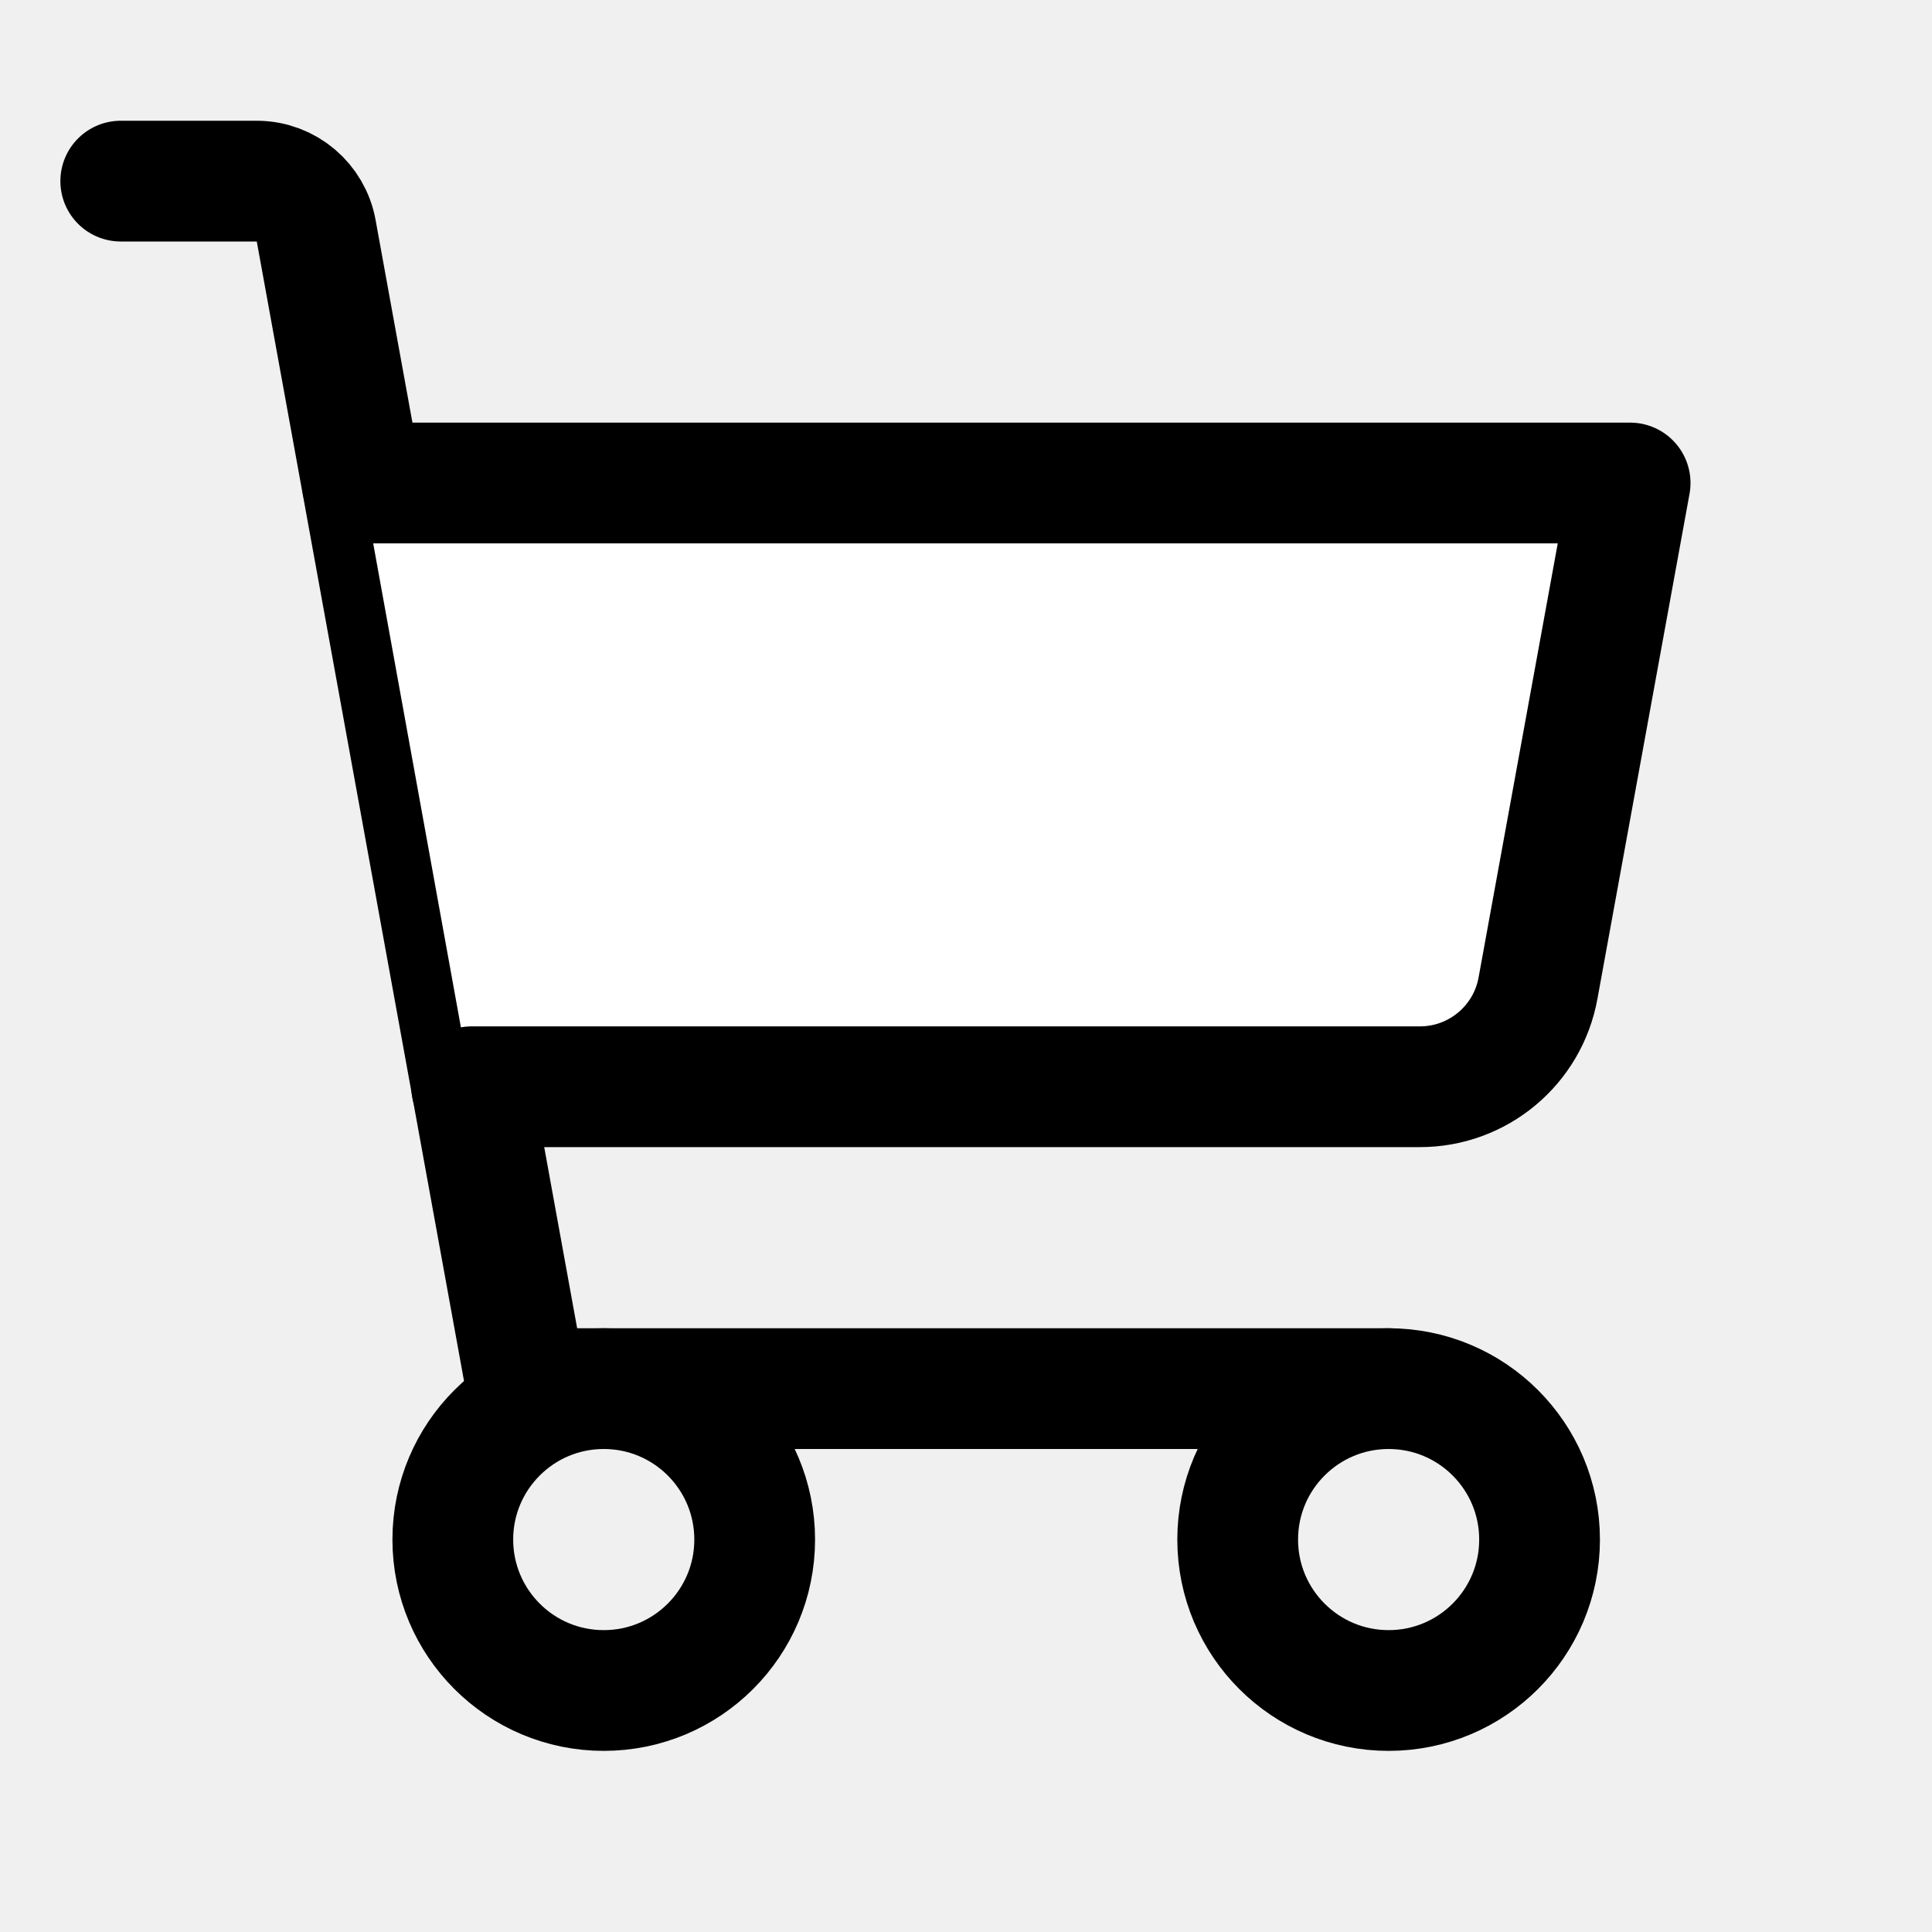
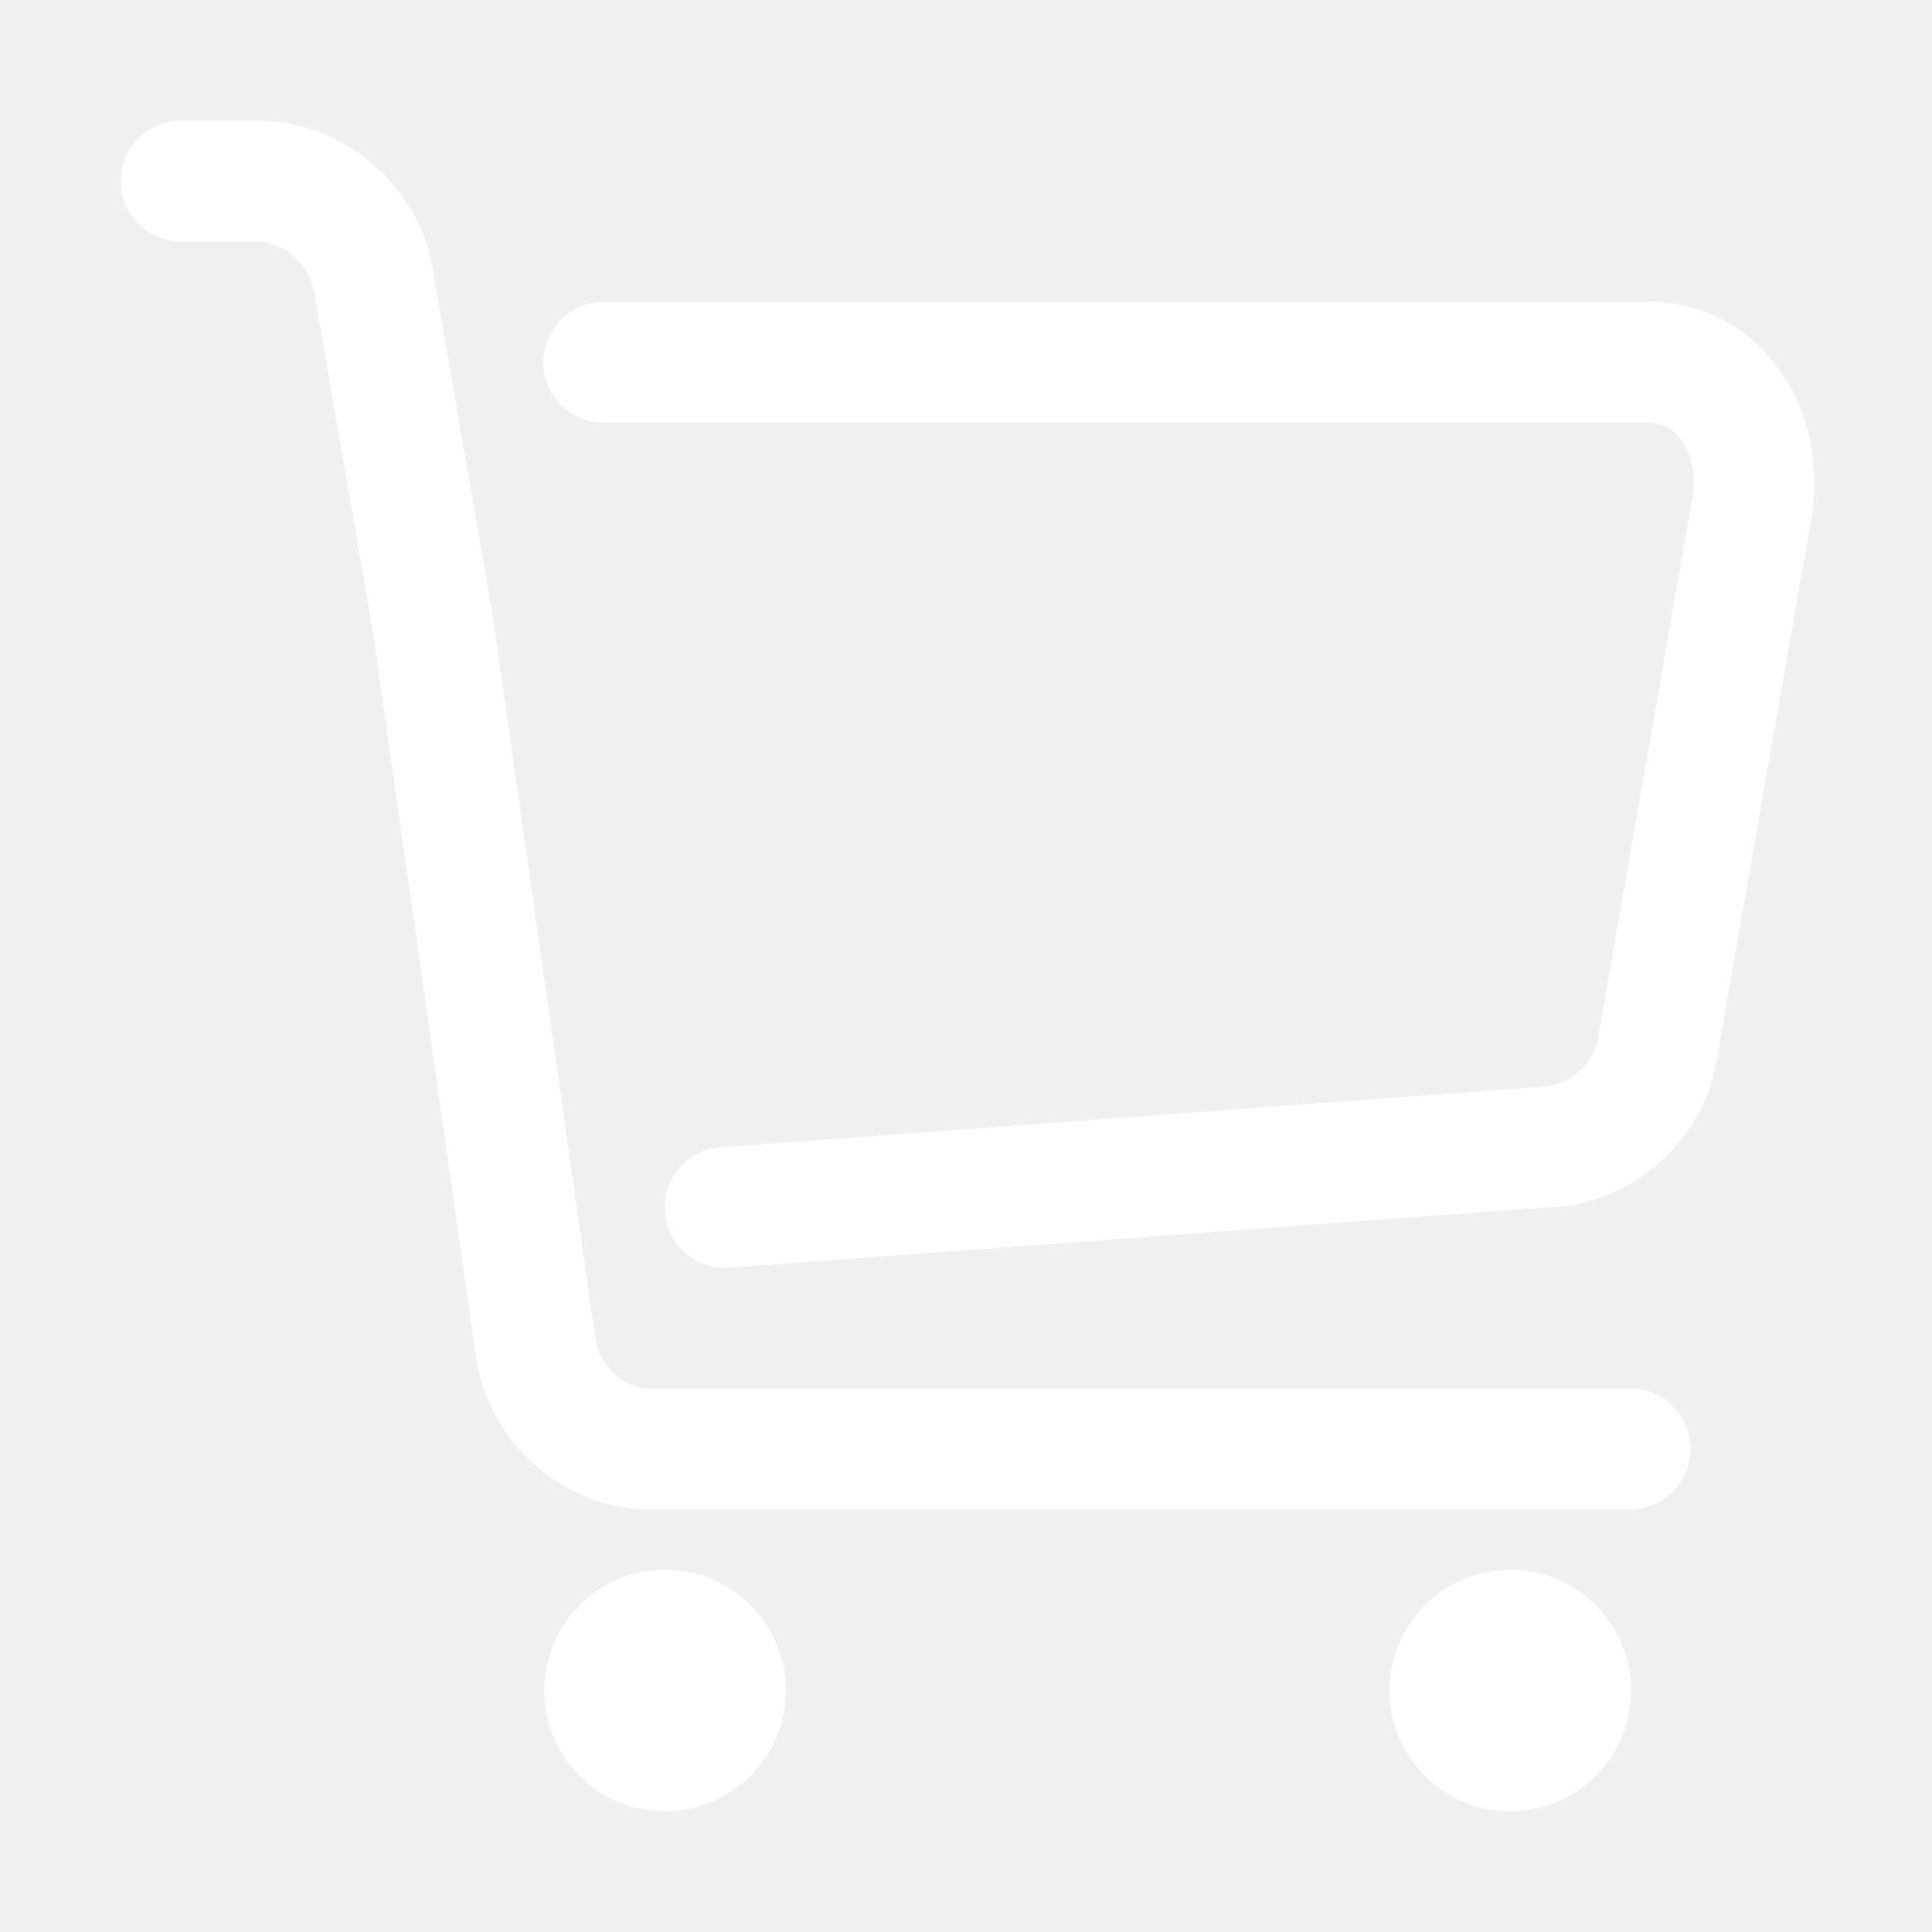
- <svg xmlns="http://www.w3.org/2000/svg" viewBox="0 0 256 256">
-   <rect fill="none" height="256" width="256" />
-   <path d="M184,184H69.8L41.9,30.6A8,8,0,0,0,34.1,24H16" fill="none" stroke="#000" stroke-linecap="round" stroke-linejoin="round" stroke-width="16" />
-   <circle cx="80" cy="204" fill="none" r="20" stroke="#000" stroke-linecap="round" stroke-linejoin="round" stroke-width="16" />
-   <circle cx="184" cy="204" fill="none" r="20" stroke="#000" stroke-linecap="round" stroke-linejoin="round" stroke-width="16" />
-   <path d="M62.5,144H188.1a15.9,15.9,0,0,0,15.7-13.1L216,64H48" fill="white" stroke="#000" stroke-linecap="round" stroke-linejoin="round" stroke-width="16" />
+ <svg xmlns="http://www.w3.org/2000/svg" class="svg-icon" style="width: 1em; height: 1em;vertical-align: middle;fill: white;overflow: hidden;" viewBox="0 0 1024 1024" version="1.1">
+   <path d="M352.512 832c-35.36 0-64 28.64-64 64s28.64 64 64 64 64-28.64 64-64-28.64-64-64-64z m448 0c-35.36 0-64 28.64-64 64s28.64 64 64 64 64-28.64 64-64-28.64-64-64-64zM864 800H344.224c-46.112 0-86.656-36.48-92.288-83.04l-54.272-382.08-30.88-178.56c-1.92-15.584-16.128-28.32-30.016-28.32H96c-17.664 0-32-14.336-32-32s14.336-32 32-32h40.768c46.688 0 87.68 36.48 93.344 83.04l30.816 177.888 54.496 383.712c1.792 14.848 15.232 27.36 28.8 27.36H864c17.696 0 32 14.304 32 32s-14.304 32-32 32zM384.224 672c-16.608 0-30.656-12.8-31.872-29.664-1.312-17.632 11.936-32.96 29.536-34.24l434.112-32c15.936-0.096 29.376-12.608 31.136-26.848l50.4-288.384c1.28-10.752-1.696-22.528-8.128-29.824-4.128-4.672-9.312-7.04-15.36-7.04H320c-17.664 0-32-14.336-32-32s14.336-32 32-32h554.048c24.448 0 46.912 10.144 63.264 28.608 18.688 21.088 27.264 50.816 23.52 81.632L910.4 558.656C904.96 603.52 864.448 640 818.336 640l-431.744 31.904c-0.8 0.064-1.6 0.096-2.368 0.096z" />
</svg>
